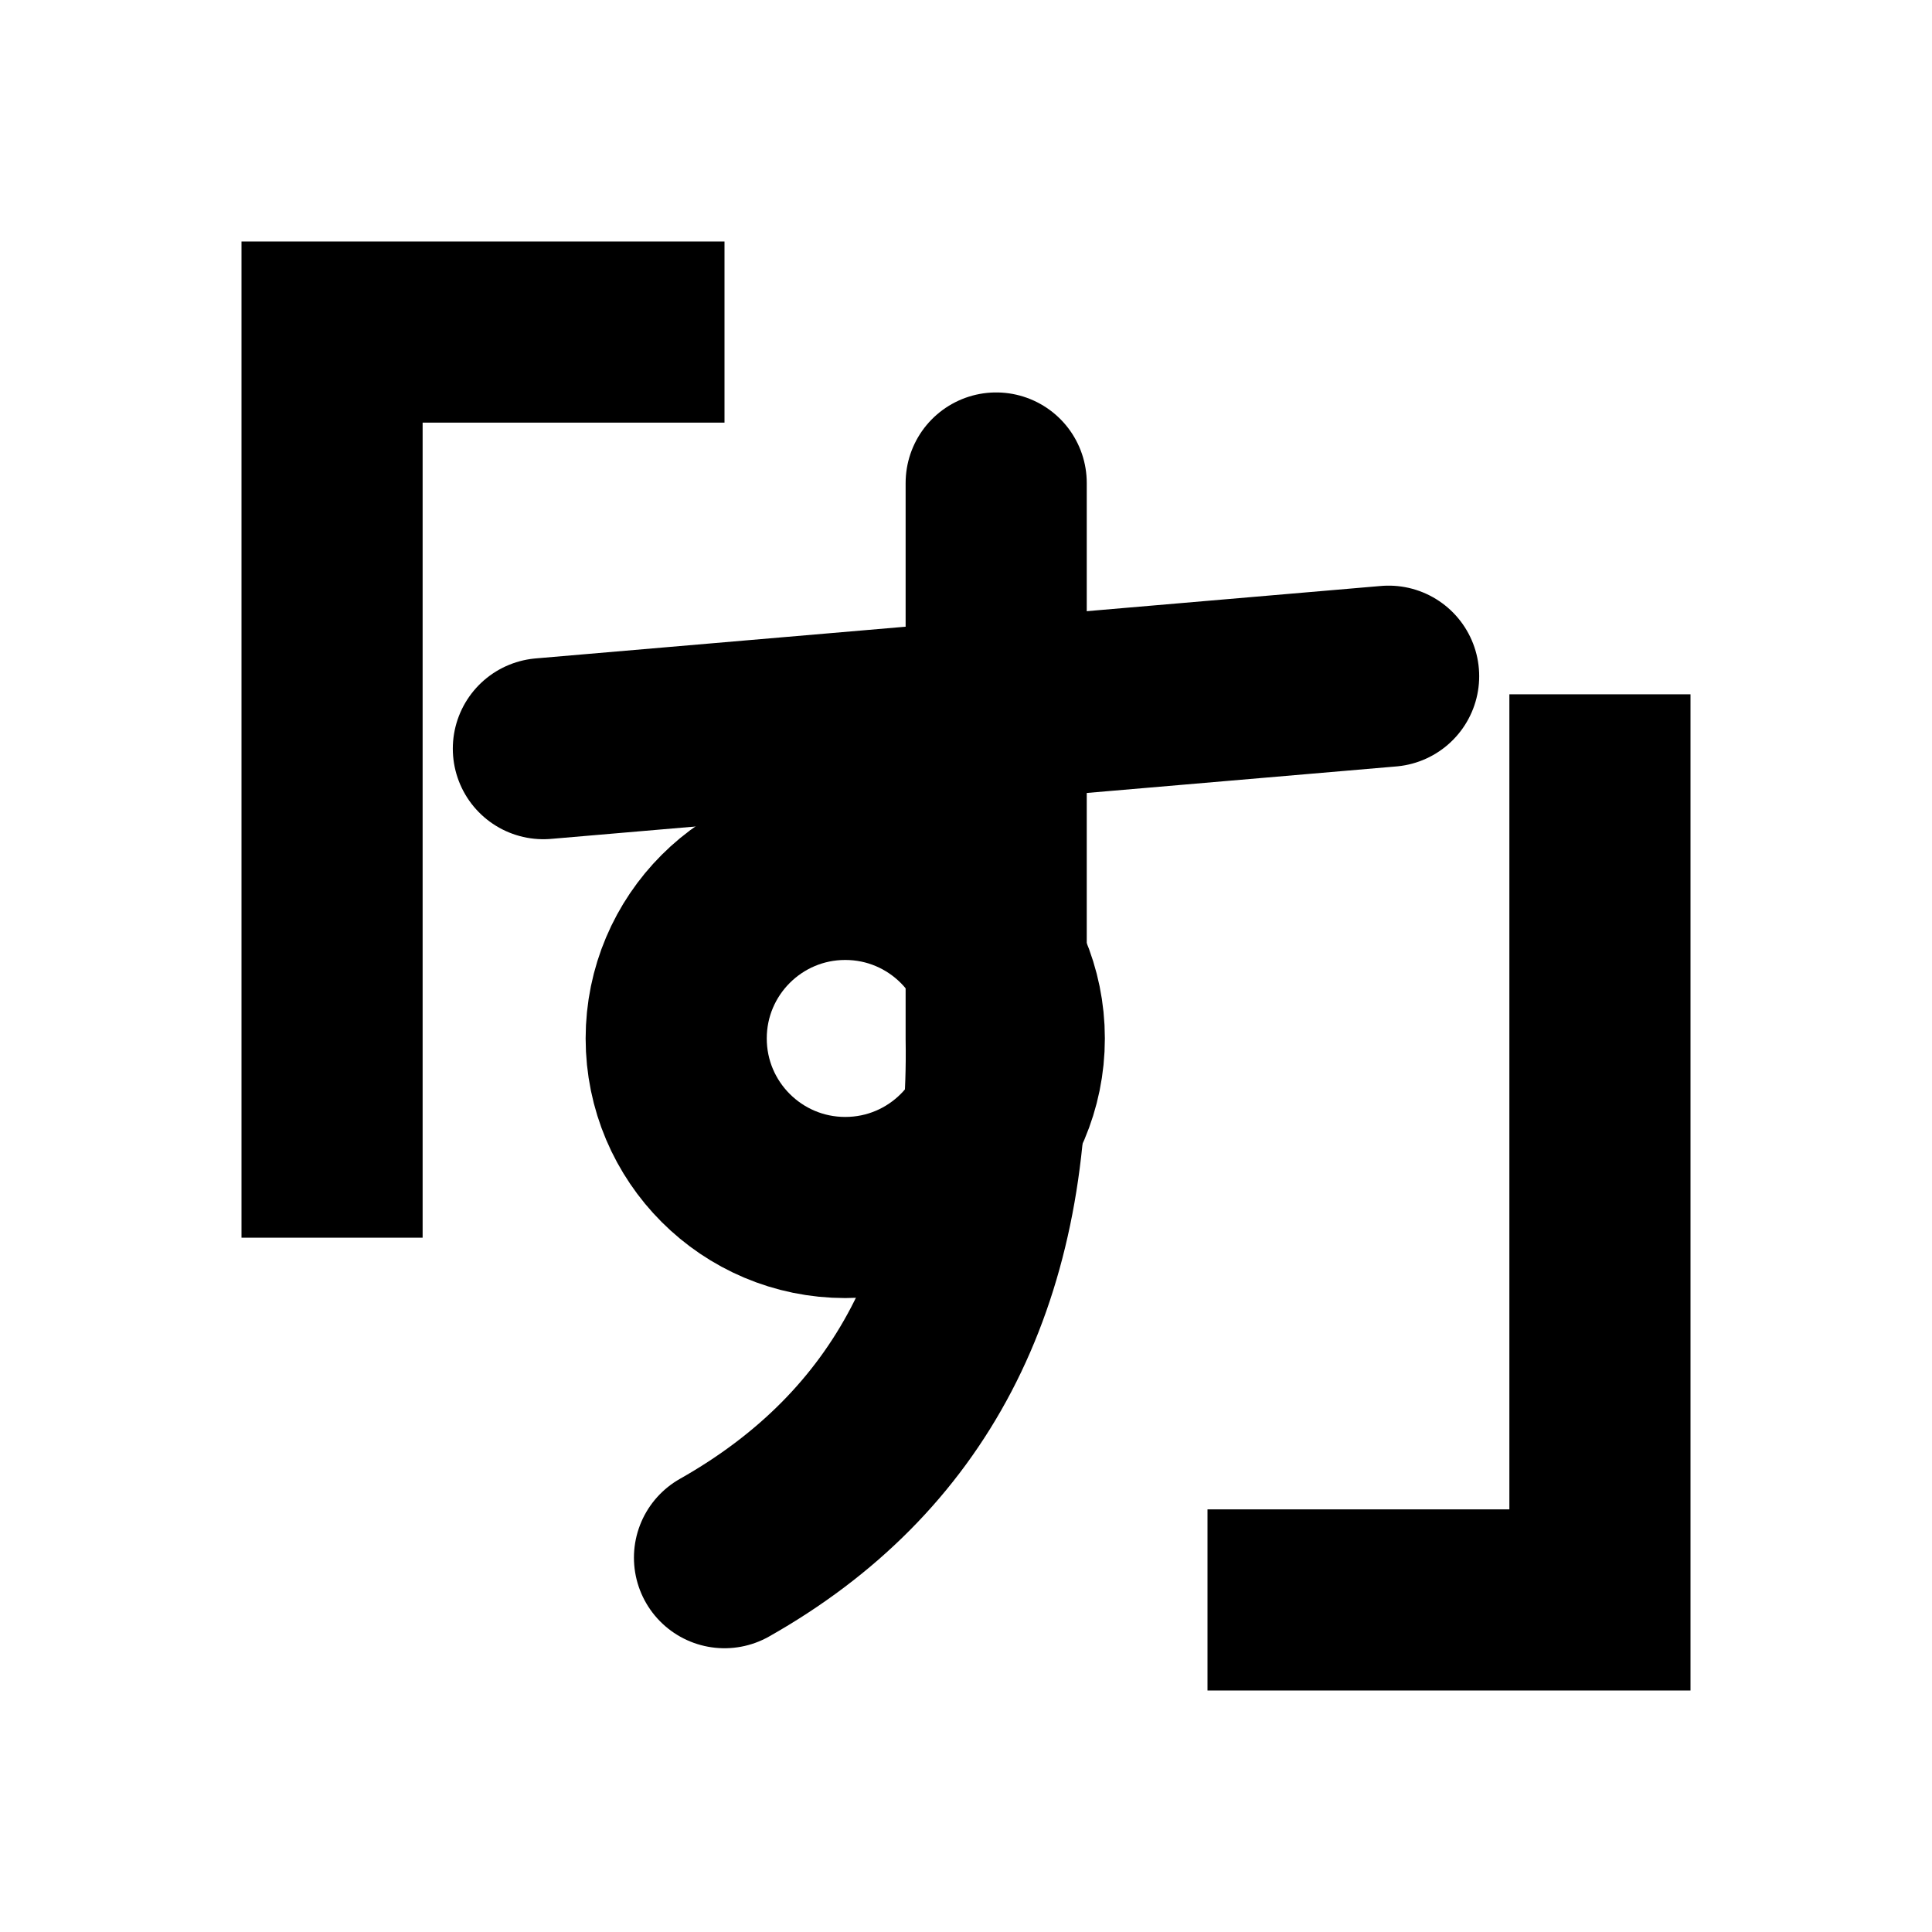
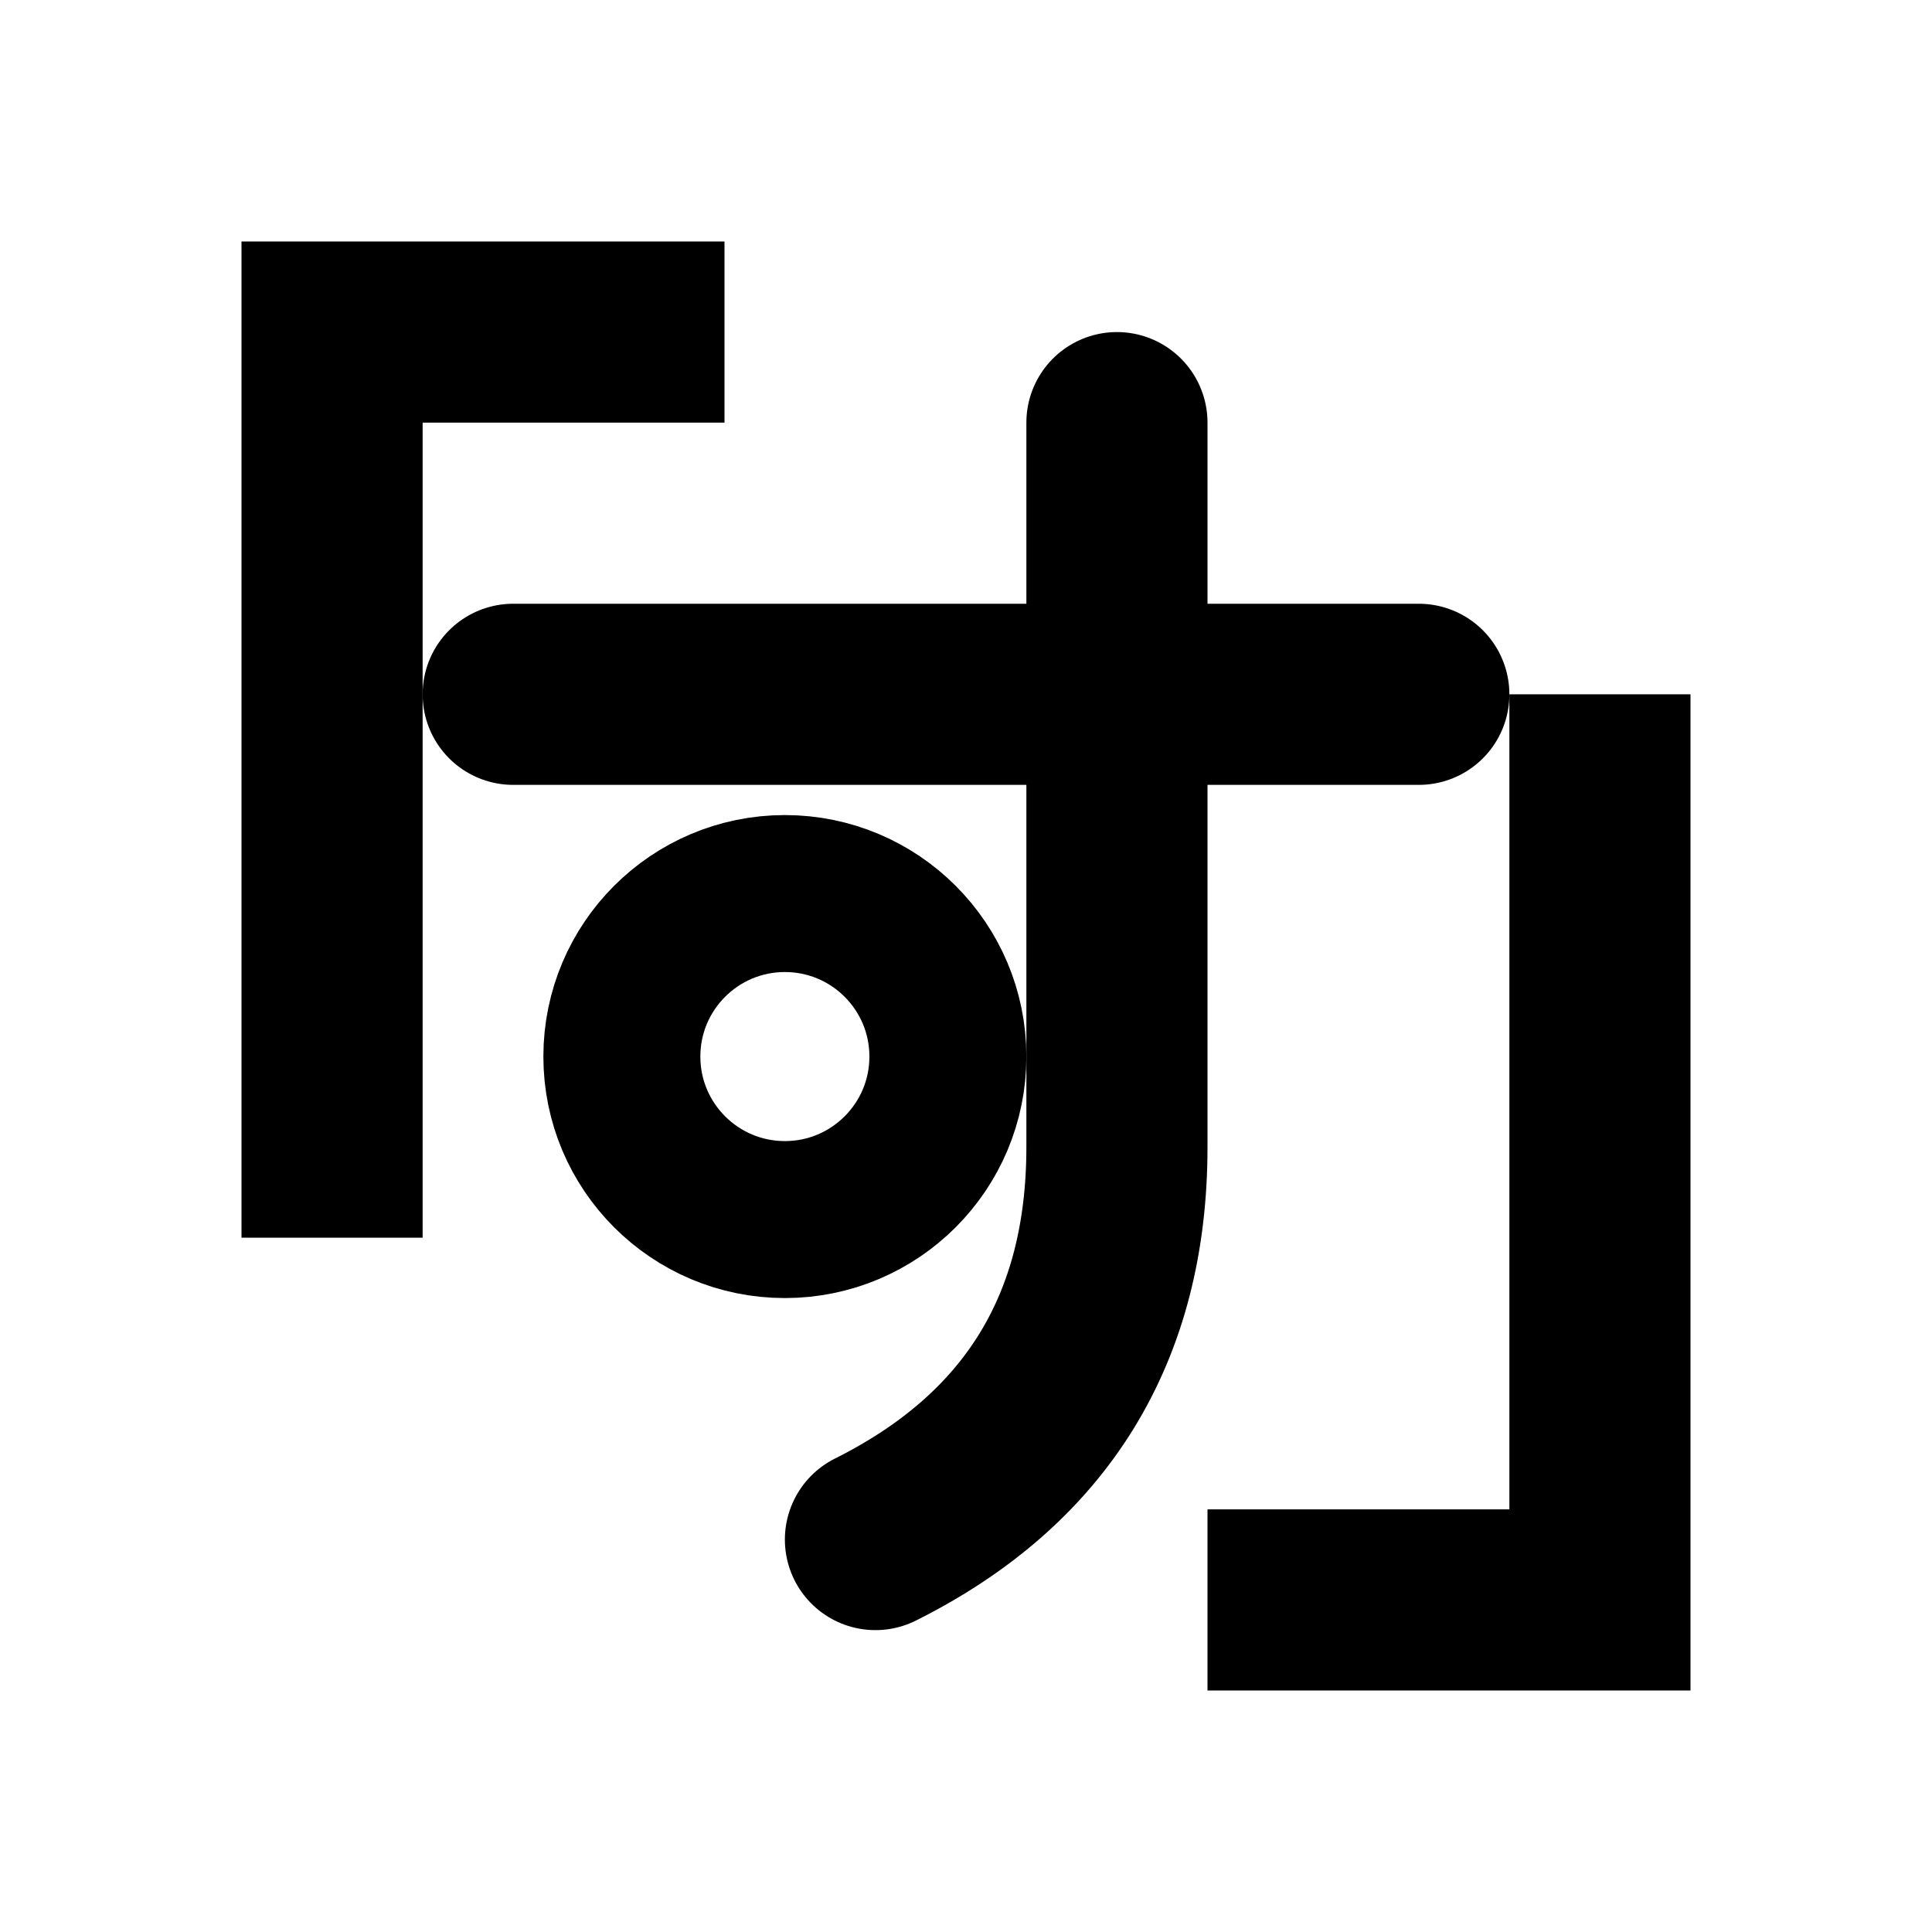
<svg xmlns="http://www.w3.org/2000/svg" width="16" height="16" viewBox="0 0 16 16" role="img">
  <path d="M5.25 2.75H2.75V9.5 M10.75 13.25H13.25V6.5" fill="none" stroke="#000000" stroke-width="1.5" stroke-linecap="square" />
-   <path d="M4.5 6.2L11.5 5.6" fill="none" stroke="#000000" stroke-width="1.5" stroke-linecap="round" />
-   <path d="M8.25 4V8.6Q8.3 11.6 6 12.9" fill="none" stroke="#000000" stroke-width="1.5" stroke-linecap="round" />
-   <circle cx="7" cy="8.6" r="1.4" fill="none" stroke="#000000" stroke-width="1.5" />
+   <path d="M4.25 5.75H11.75" fill="none" stroke="#000000" stroke-width="1.5" stroke-linecap="round" />
+   <path d="M9.25 3.5V9.5Q9.25 11.75 7.25 12.75" fill="none" stroke="#000000" stroke-width="1.5" stroke-linecap="round" />
+   <circle cx="6.5" cy="8.75" r="1.35" fill="none" stroke="#000000" stroke-width="1.3" />
</svg>
